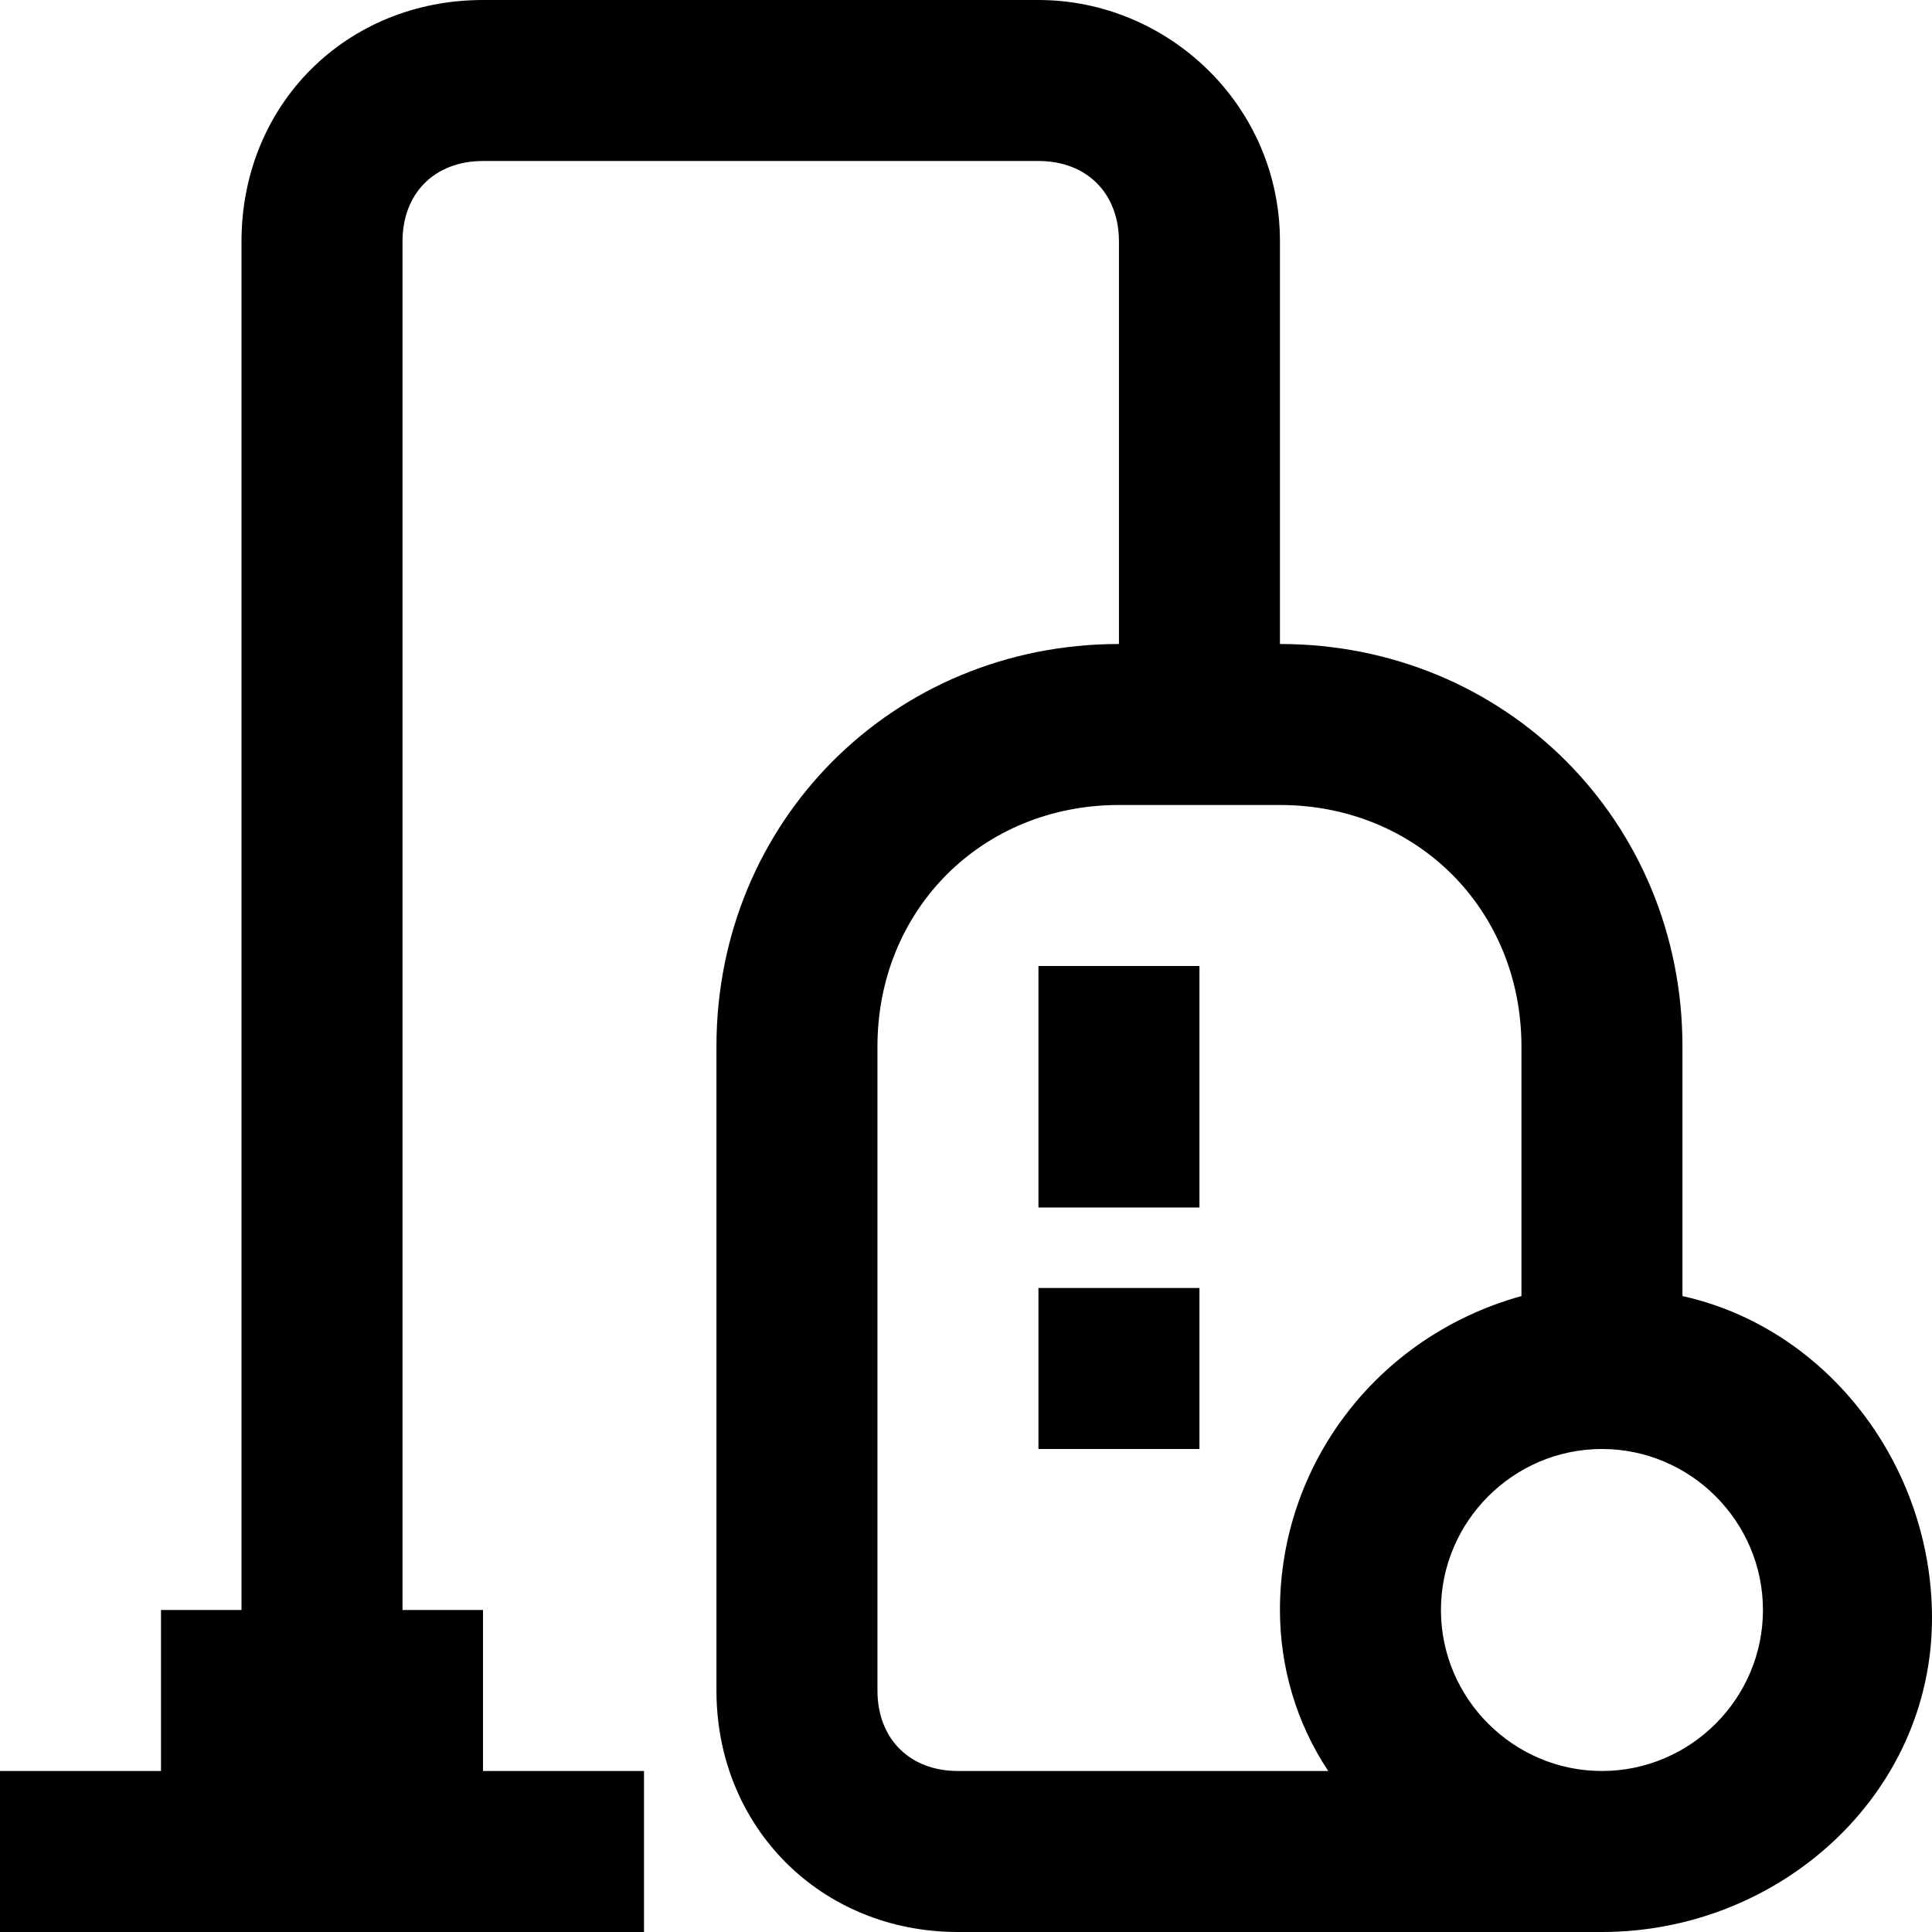
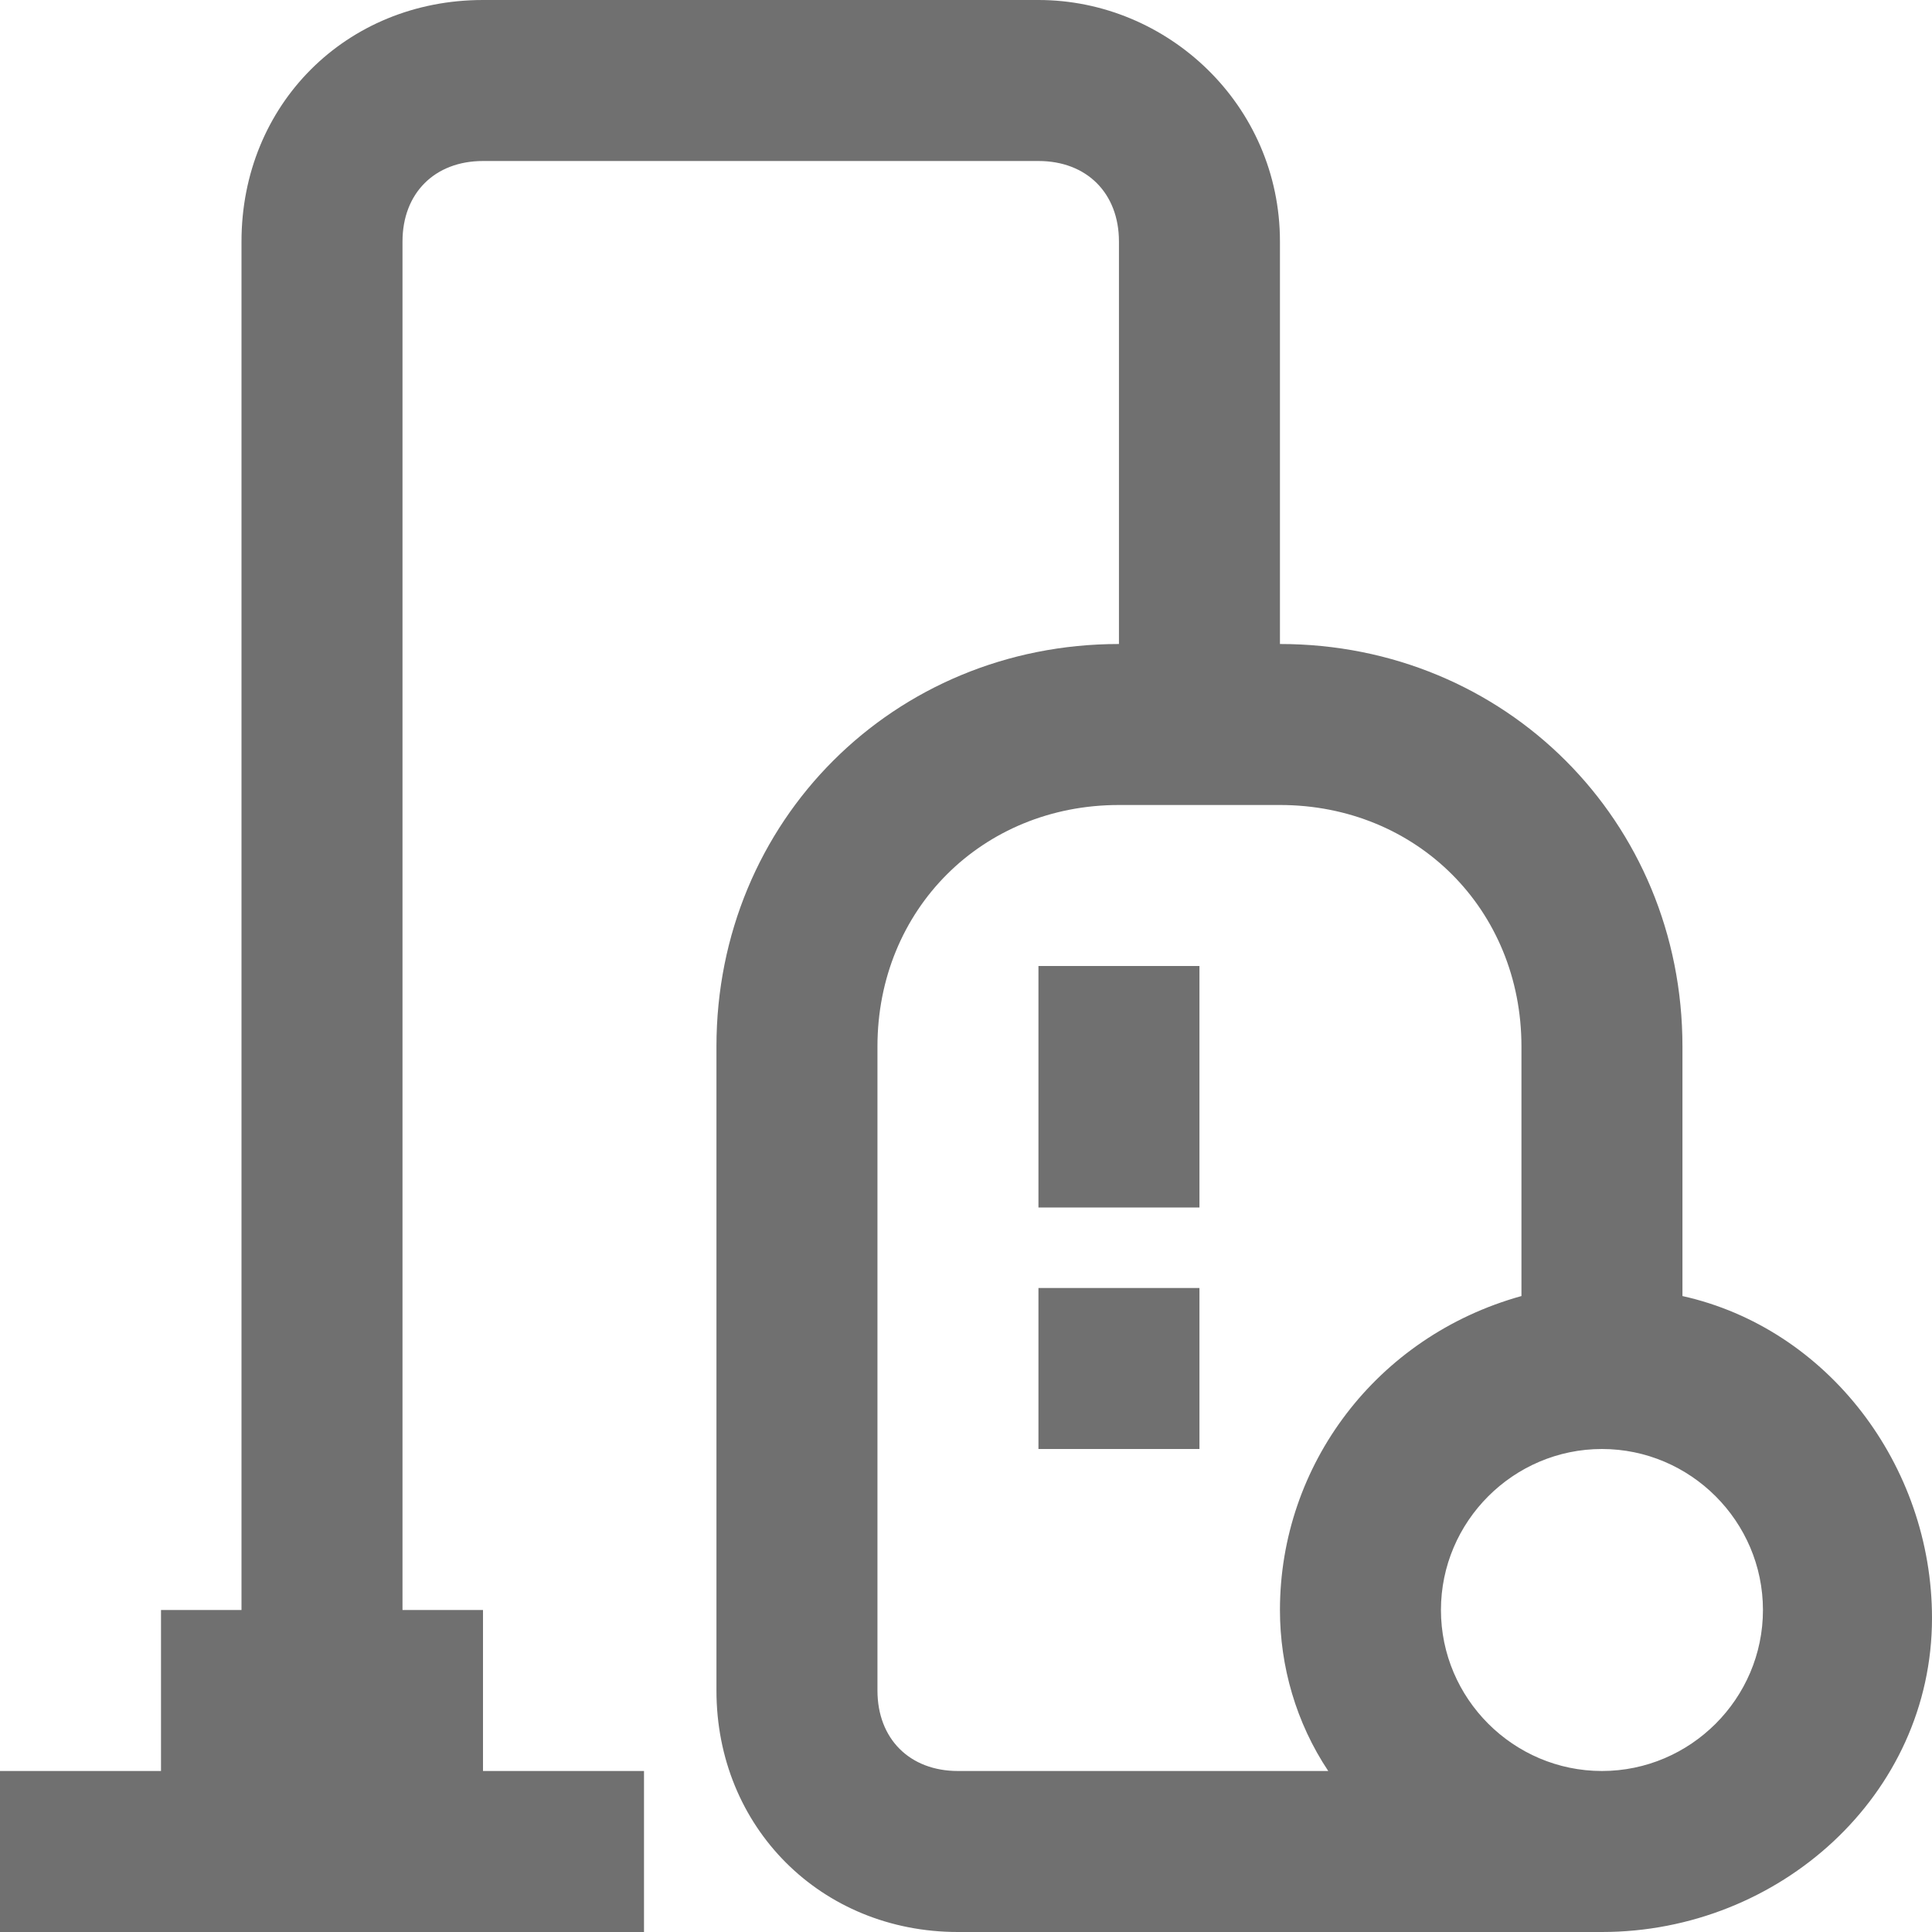
- <svg xmlns="http://www.w3.org/2000/svg" viewBox="0 0 512 512">
+ <svg xmlns="http://www.w3.org/2000/svg" fill="#707070" viewBox="0 0 512 512">
  <path d="M445.867 343.467v-66.133c0-59.733-46.933-106.667-106.667-106.667V64c0-36.267-29.867-64-64-64H128C91.733 0 64 27.733 64 64v362.667H42.667v42.667H0V512h170.667v-42.667H128v-42.667h-21.333V64c0-12.8 8.533-21.333 21.333-21.333h147.2c12.8 0 21.333 8.533 21.333 21.333v106.667c-59.733 0-106.667 46.933-106.667 106.667V448c0 36.267 27.733 64 64 64h170.667C471.467 512 512 475.733 512 428.8c0-40.533-27.733-76.8-66.133-85.333zM352 469.333h-98.133c-12.8 0-21.333-8.533-21.333-21.333V277.333c0-36.267 27.733-64 64-64H339.2c36.267 0 64 27.733 64 64v66.133c-38.4 10.667-64 44.8-64 83.2 0 14.934 4.267 29.867 12.8 42.667zm72.533 0c-23.467 0-42.667-19.2-42.667-42.667S401.067 384 424.533 384s42.667 19.2 42.667 42.667-19.2 42.666-42.667 42.666z" />
  <path d="M275.2 256h42.667v64H275.2zm0 85.333h42.667V384H275.2z" />
</svg>
